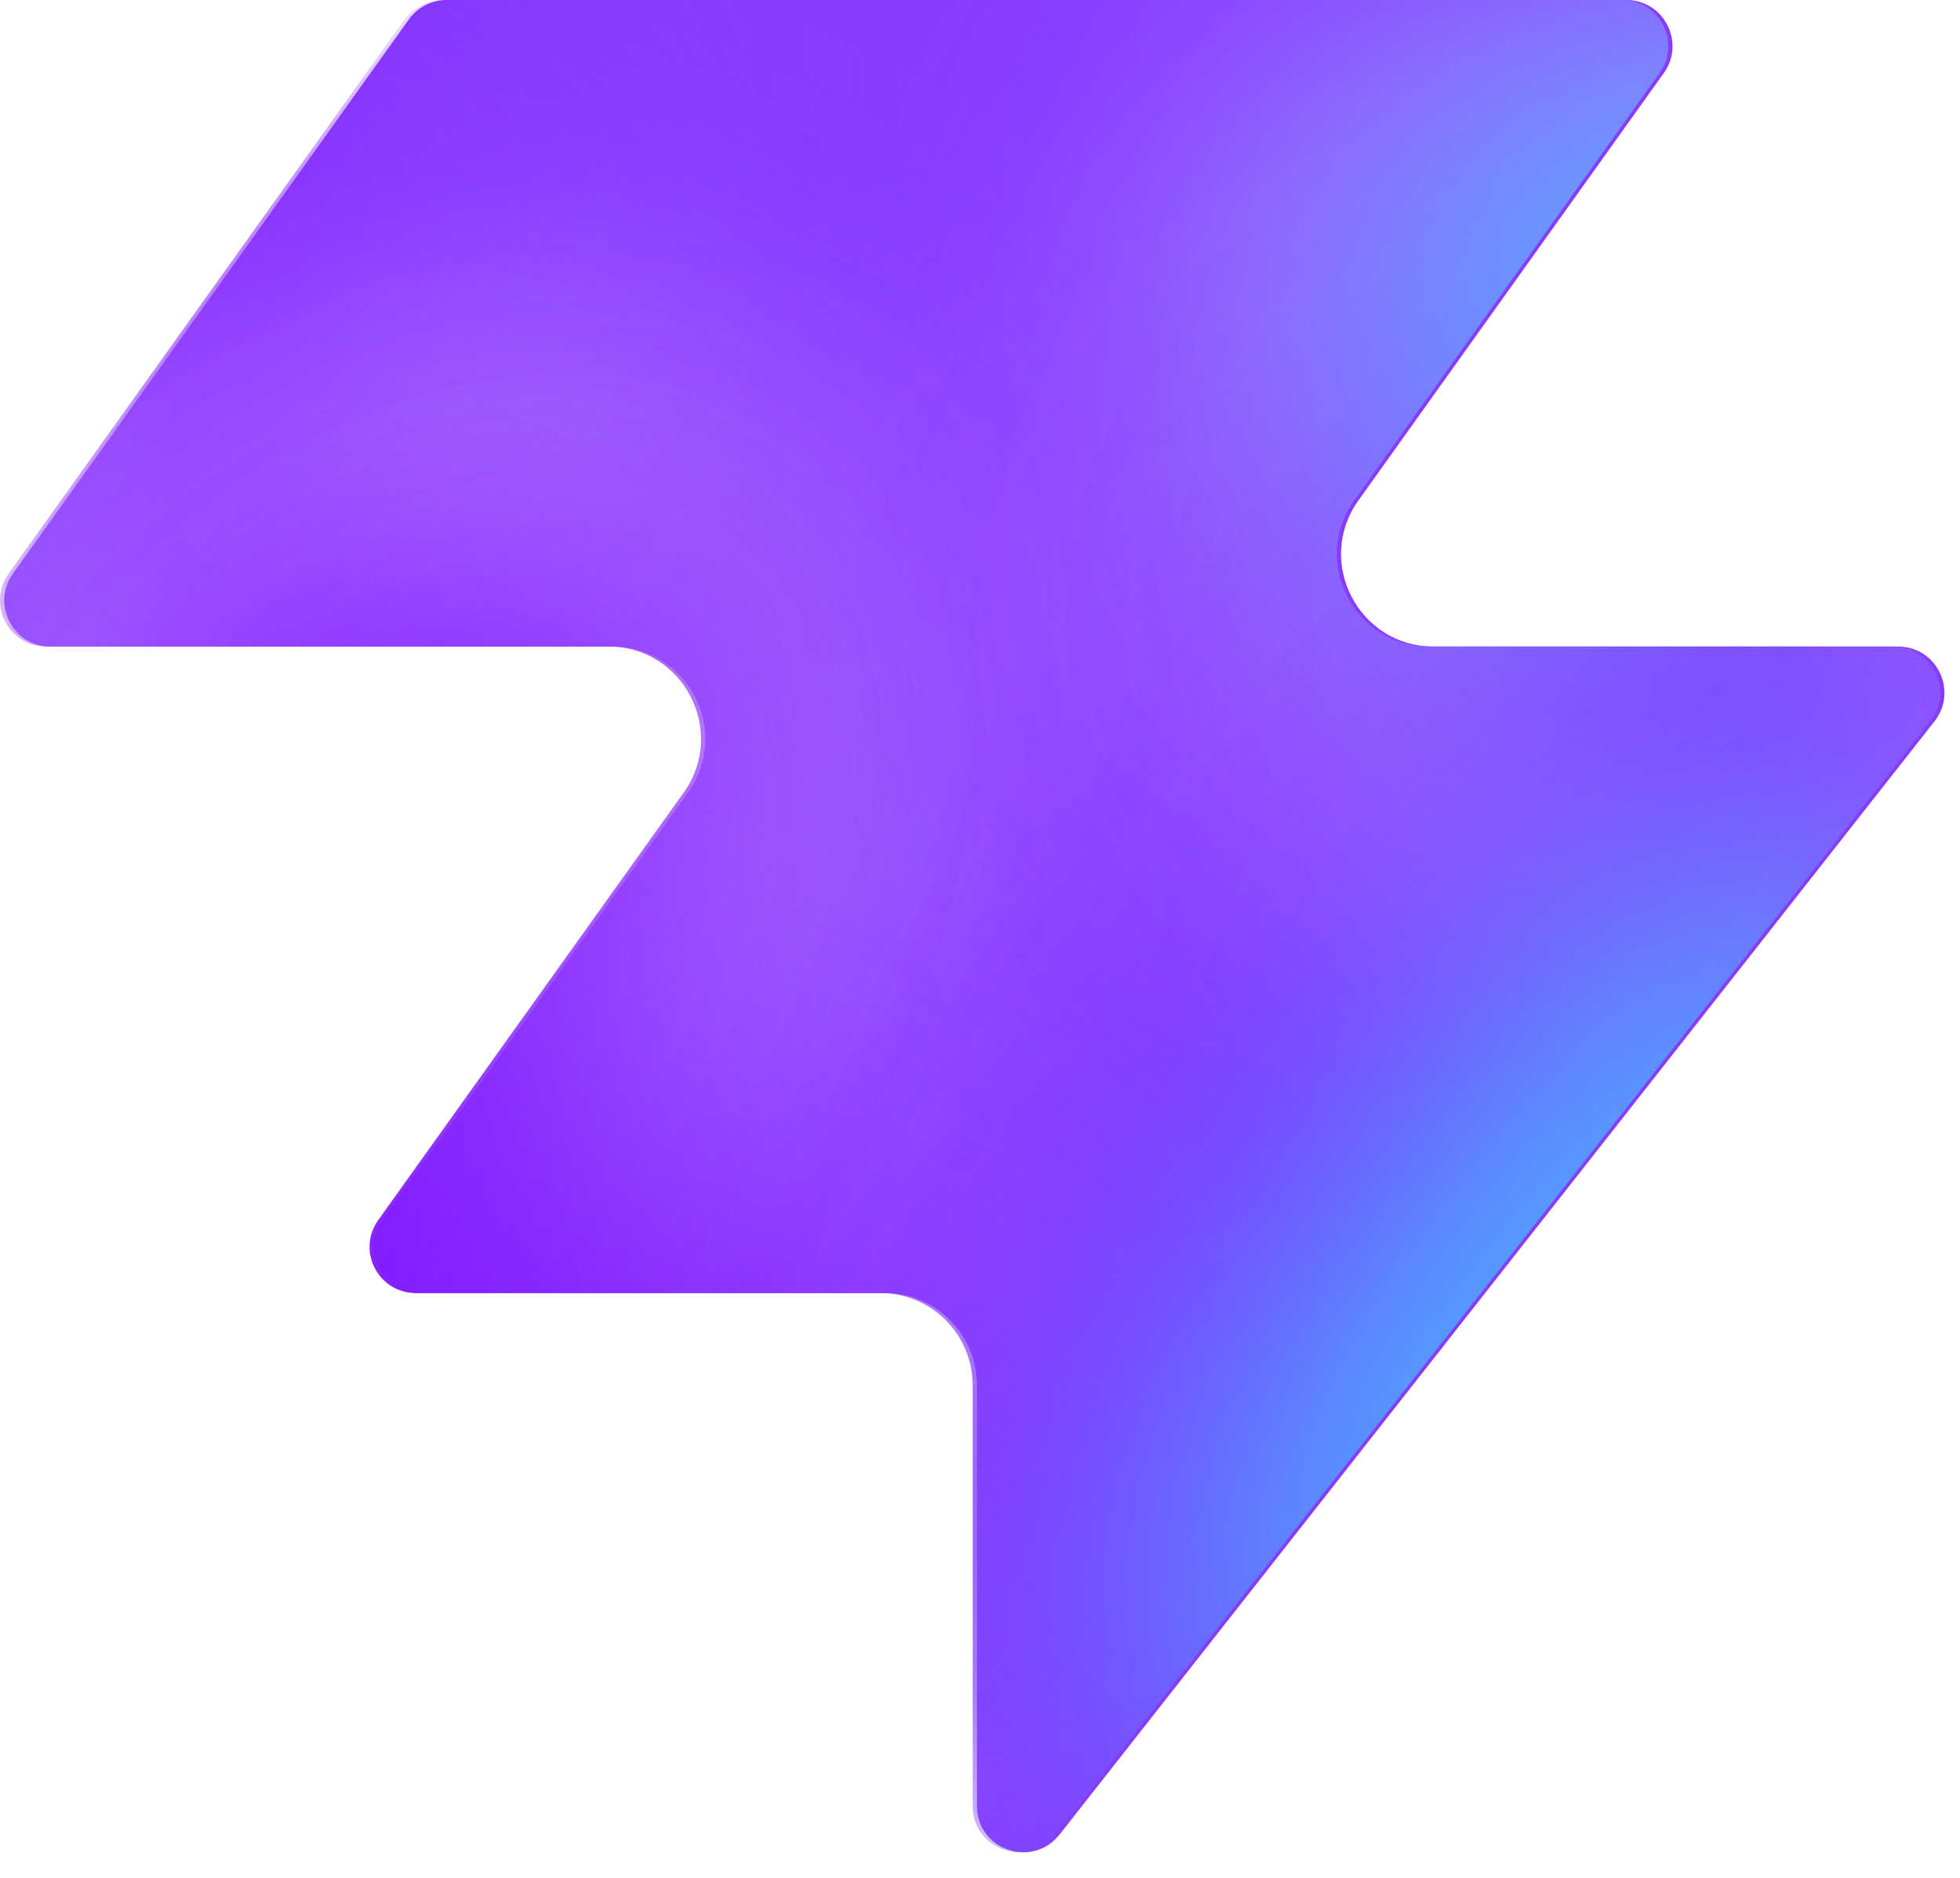
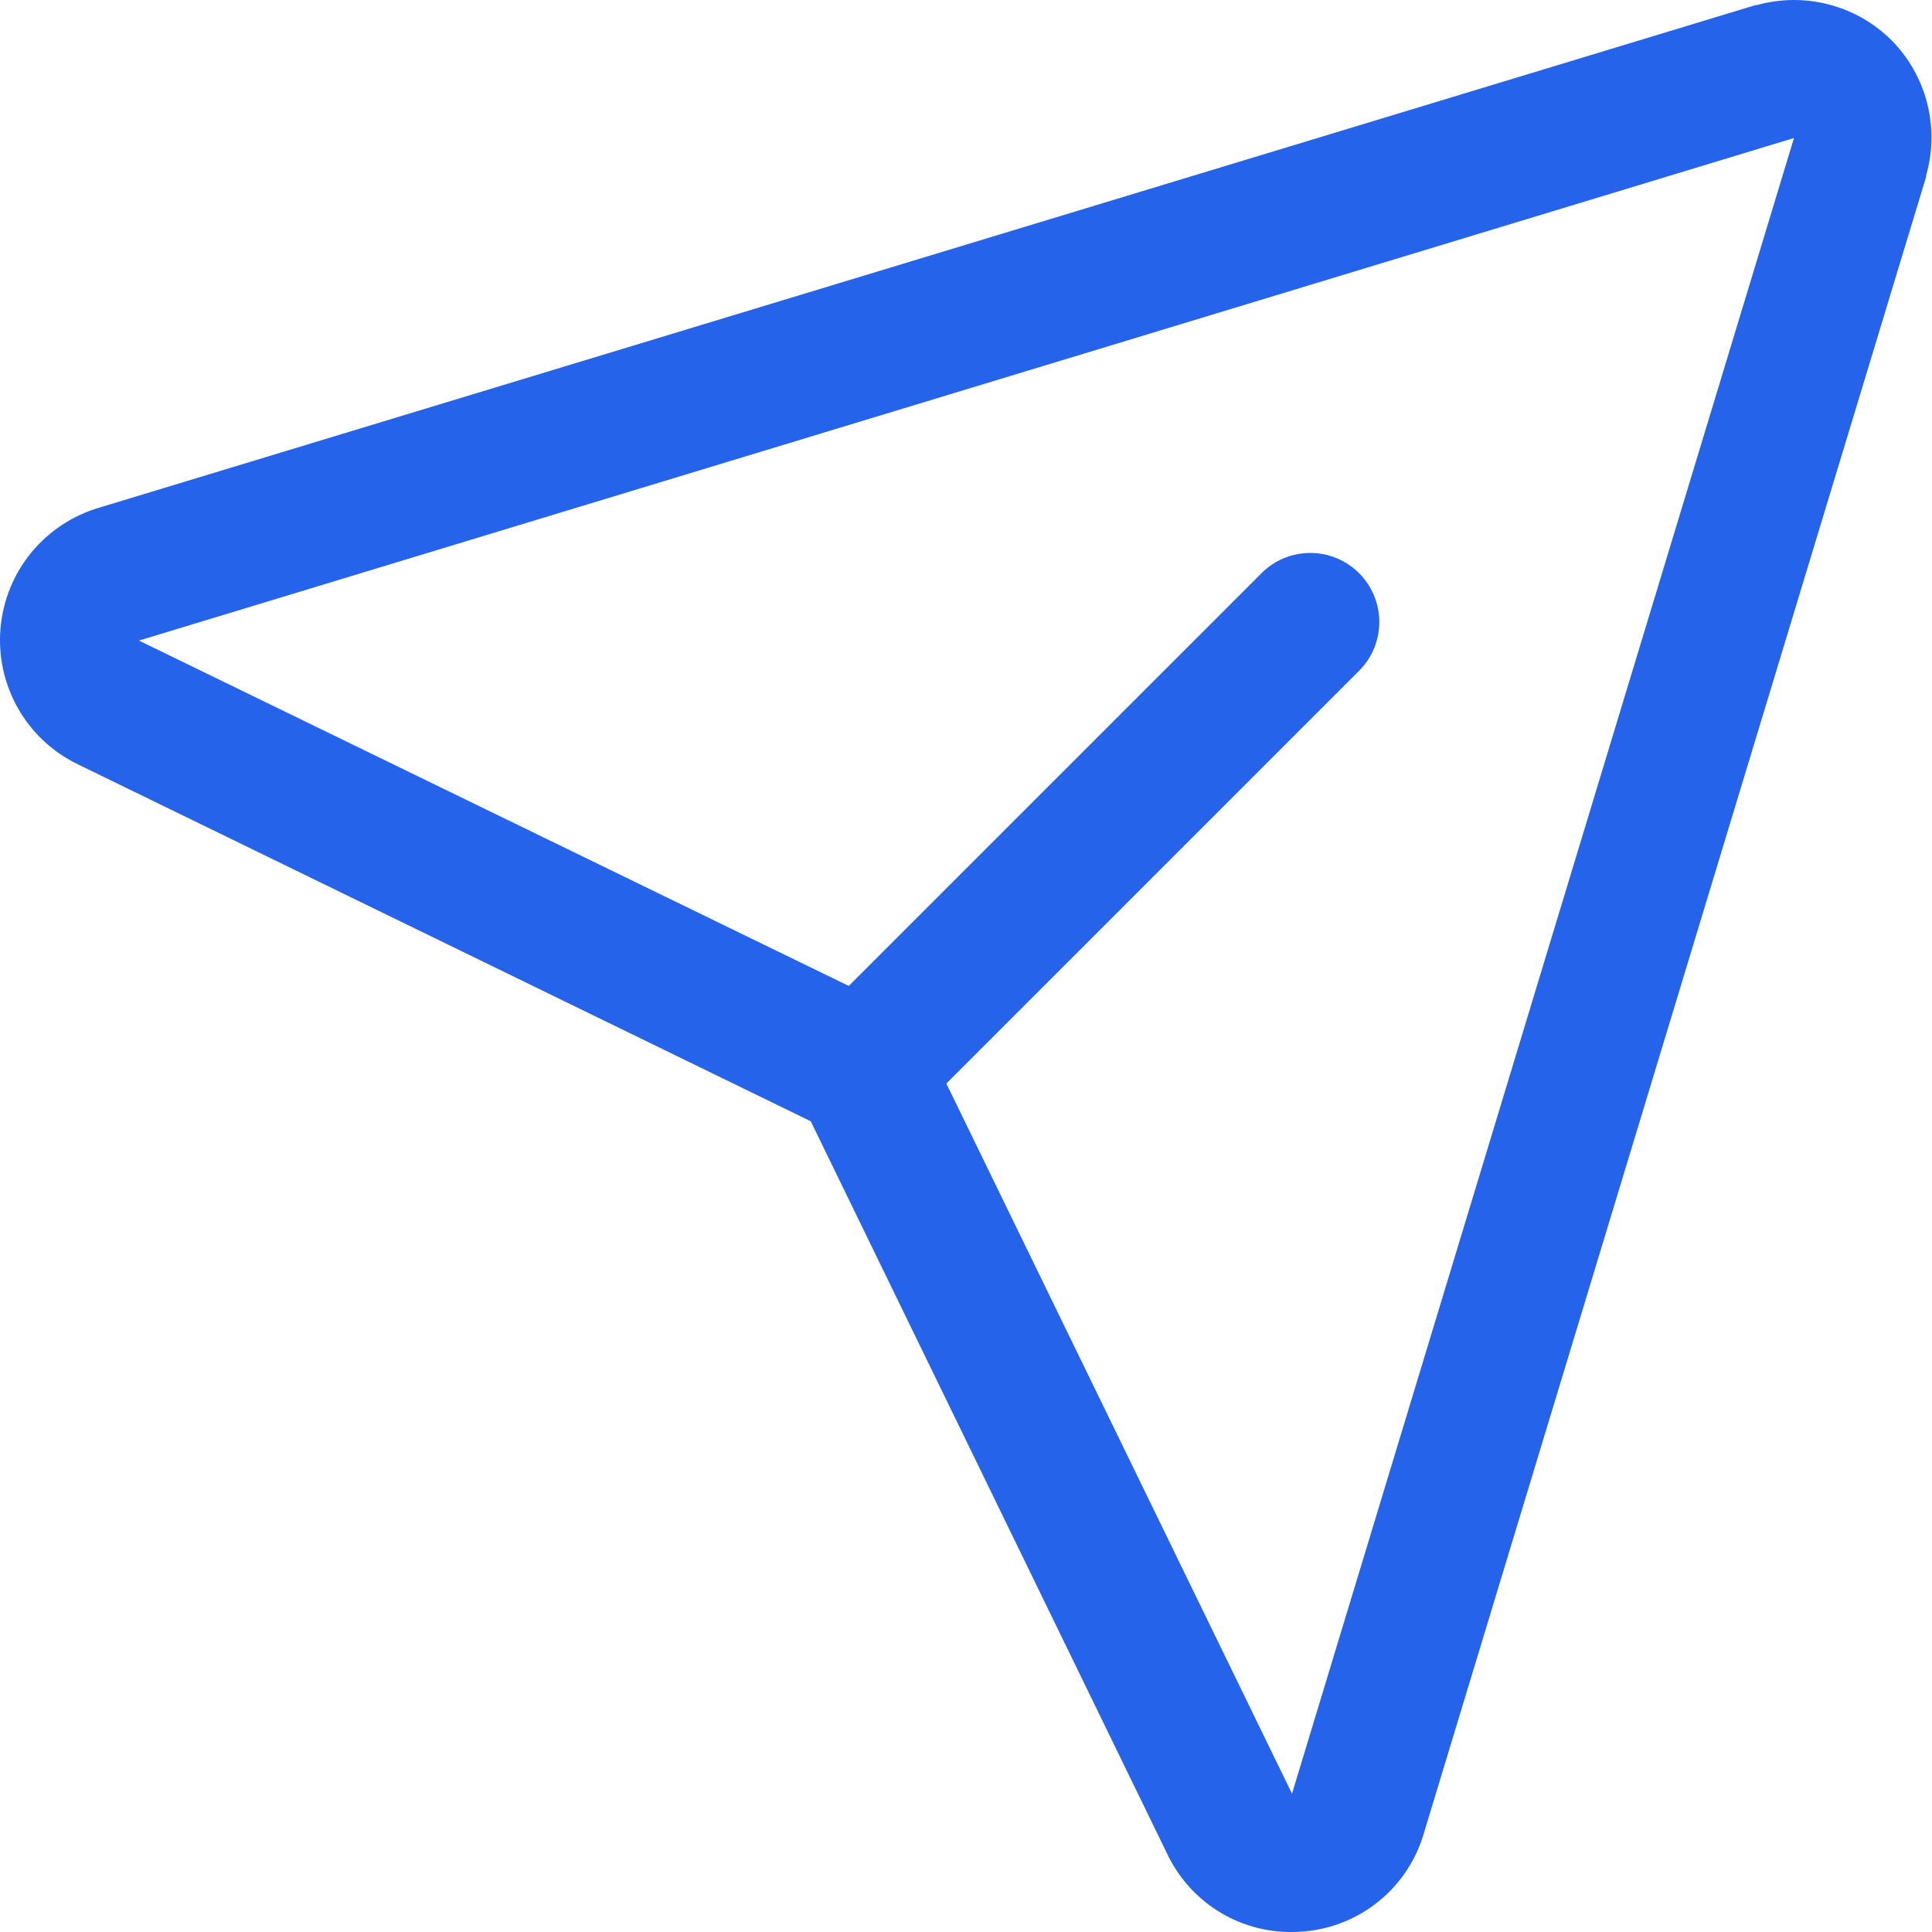
- <svg xmlns="http://www.w3.org/2000/svg" width="48" height="46" fill="none" viewBox="0 0 48 46">
-   <path fill="#863bff" d="M25.946 44.938c-.664.845-2.021.375-2.021-.698V33.937a2.26 2.26 0 0 0-2.262-2.262H10.287c-.92 0-1.456-1.04-.92-1.788l7.48-10.471c1.07-1.497 0-3.578-1.842-3.578H1.237c-.92 0-1.456-1.04-.92-1.788L10.013.474c.214-.297.556-.474.92-.474h28.894c.92 0 1.456 1.04.92 1.788l-7.48 10.471c-1.07 1.498 0 3.579 1.842 3.579h11.377c.943 0 1.473 1.088.89 1.83L25.947 44.94z" style="fill:#863bff;fill:color(display-p3 .525 .23 1);fill-opacity:1" />
-   <mask id="a" width="48" height="46" x="0" y="0" maskUnits="userSpaceOnUse" style="mask-type:alpha">
-     <path fill="#000" d="M25.842 44.938c-.664.844-2.021.375-2.021-.698V33.937a2.26 2.26 0 0 0-2.262-2.262H10.183c-.92 0-1.456-1.04-.92-1.788l7.48-10.471c1.07-1.498 0-3.579-1.842-3.579H1.133c-.92 0-1.456-1.04-.92-1.787L9.91.473c.214-.297.556-.474.92-.474h28.894c.92 0 1.456 1.04.92 1.788l-7.48 10.471c-1.07 1.498 0 3.578 1.842 3.578h11.377c.943 0 1.473 1.088.89 1.832L25.843 44.94z" style="fill:#000;fill-opacity:1" />
-   </mask>
-   <g mask="url(#a)">
-     <g filter="url(#b)">
-       <ellipse cx="5.508" cy="14.704" fill="#ede6ff" rx="5.508" ry="14.704" style="fill:#ede6ff;fill:color(display-p3 .927 .903 1);fill-opacity:1" transform="matrix(.00324 1 1 -.00324 -4.47 31.516)" />
-     </g>
-     <g filter="url(#c)">
-       <ellipse cx="10.399" cy="29.851" fill="#ede6ff" rx="10.399" ry="29.851" style="fill:#ede6ff;fill:color(display-p3 .927 .903 1);fill-opacity:1" transform="matrix(.00324 1 1 -.00324 -39.328 7.883)" />
-     </g>
-     <g filter="url(#d)">
-       <ellipse cx="5.508" cy="30.487" fill="#7e14ff" rx="5.508" ry="30.487" style="fill:#7e14ff;fill:color(display-p3 .492 .077 1);fill-opacity:1" transform="rotate(89.814 -25.913 -14.639)scale(1 -1)" />
-     </g>
-     <g filter="url(#e)">
-       <ellipse cx="5.508" cy="30.599" fill="#7e14ff" rx="5.508" ry="30.599" style="fill:#7e14ff;fill:color(display-p3 .492 .077 1);fill-opacity:1" transform="rotate(89.814 -32.644 -3.334)scale(1 -1)" />
-     </g>
-     <g filter="url(#f)">
-       <ellipse cx="5.508" cy="30.599" fill="#7e14ff" rx="5.508" ry="30.599" style="fill:#7e14ff;fill:color(display-p3 .492 .077 1);fill-opacity:1" transform="matrix(.00324 1 1 -.00324 -34.34 30.47)" />
-     </g>
-     <g filter="url(#g)">
-       <ellipse cx="14.072" cy="22.078" fill="#ede6ff" rx="14.072" ry="22.078" style="fill:#ede6ff;fill:color(display-p3 .927 .903 1);fill-opacity:1" transform="rotate(93.35 24.506 48.493)scale(-1 1)" />
-     </g>
-     <g filter="url(#h)">
-       <ellipse cx="3.47" cy="21.501" fill="#7e14ff" rx="3.47" ry="21.501" style="fill:#7e14ff;fill:color(display-p3 .492 .077 1);fill-opacity:1" transform="rotate(89.009 28.708 47.59)scale(-1 1)" />
-     </g>
-     <g filter="url(#i)">
-       <ellipse cx="3.47" cy="21.501" fill="#7e14ff" rx="3.47" ry="21.501" style="fill:#7e14ff;fill:color(display-p3 .492 .077 1);fill-opacity:1" transform="rotate(89.009 28.708 47.59)scale(-1 1)" />
-     </g>
-     <g filter="url(#j)">
-       <ellipse cx=".387" cy="8.972" fill="#7e14ff" rx="4.407" ry="29.108" style="fill:#7e14ff;fill:color(display-p3 .492 .077 1);fill-opacity:1" transform="rotate(39.51 .387 8.972)" />
-     </g>
-     <g filter="url(#k)">
-       <ellipse cx="47.523" cy="-6.092" fill="#7e14ff" rx="4.407" ry="29.108" style="fill:#7e14ff;fill:color(display-p3 .492 .077 1);fill-opacity:1" transform="rotate(37.892 47.523 -6.092)" />
-     </g>
-     <g filter="url(#l)">
-       <ellipse cx="41.412" cy="6.333" fill="#47bfff" rx="5.971" ry="9.665" style="fill:#47bfff;fill:color(display-p3 .28 .748 1);fill-opacity:1" transform="rotate(37.892 41.412 6.333)" />
-     </g>
-     <g filter="url(#m)">
-       <ellipse cx="-1.879" cy="38.332" fill="#7e14ff" rx="4.407" ry="29.108" style="fill:#7e14ff;fill:color(display-p3 .492 .077 1);fill-opacity:1" transform="rotate(37.892 -1.88 38.332)" />
-     </g>
-     <g filter="url(#n)">
-       <ellipse cx="-1.879" cy="38.332" fill="#7e14ff" rx="4.407" ry="29.108" style="fill:#7e14ff;fill:color(display-p3 .492 .077 1);fill-opacity:1" transform="rotate(37.892 -1.88 38.332)" />
-     </g>
-     <g filter="url(#o)">
-       <ellipse cx="35.651" cy="29.907" fill="#7e14ff" rx="4.407" ry="29.108" style="fill:#7e14ff;fill:color(display-p3 .492 .077 1);fill-opacity:1" transform="rotate(37.892 35.651 29.907)" />
-     </g>
-     <g filter="url(#p)">
-       <ellipse cx="38.418" cy="32.4" fill="#47bfff" rx="5.971" ry="15.297" style="fill:#47bfff;fill:color(display-p3 .28 .748 1);fill-opacity:1" transform="rotate(37.892 38.418 32.4)" />
-     </g>
-   </g>
-   <defs>
-     <filter id="b" width="60.045" height="41.654" x="-19.77" y="16.149" color-interpolation-filters="sRGB" filterUnits="userSpaceOnUse">
-       <feFlood flood-opacity="0" result="BackgroundImageFix" />
-       <feBlend in="SourceGraphic" in2="BackgroundImageFix" result="shape" />
-       <feGaussianBlur result="effect1_foregroundBlur_2002_17158" stdDeviation="7.659" />
-     </filter>
-     <filter id="c" width="90.34" height="51.437" x="-54.613" y="-7.533" color-interpolation-filters="sRGB" filterUnits="userSpaceOnUse">
-       <feFlood flood-opacity="0" result="BackgroundImageFix" />
-       <feBlend in="SourceGraphic" in2="BackgroundImageFix" result="shape" />
-       <feGaussianBlur result="effect1_foregroundBlur_2002_17158" stdDeviation="7.659" />
-     </filter>
-     <filter id="d" width="79.355" height="29.4" x="-49.64" y="2.03" color-interpolation-filters="sRGB" filterUnits="userSpaceOnUse">
-       <feFlood flood-opacity="0" result="BackgroundImageFix" />
-       <feBlend in="SourceGraphic" in2="BackgroundImageFix" result="shape" />
-       <feGaussianBlur result="effect1_foregroundBlur_2002_17158" stdDeviation="4.596" />
-     </filter>
-     <filter id="e" width="79.579" height="29.4" x="-45.045" y="20.029" color-interpolation-filters="sRGB" filterUnits="userSpaceOnUse">
-       <feFlood flood-opacity="0" result="BackgroundImageFix" />
-       <feBlend in="SourceGraphic" in2="BackgroundImageFix" result="shape" />
-       <feGaussianBlur result="effect1_foregroundBlur_2002_17158" stdDeviation="4.596" />
-     </filter>
-     <filter id="f" width="79.579" height="29.4" x="-43.513" y="21.178" color-interpolation-filters="sRGB" filterUnits="userSpaceOnUse">
-       <feFlood flood-opacity="0" result="BackgroundImageFix" />
-       <feBlend in="SourceGraphic" in2="BackgroundImageFix" result="shape" />
-       <feGaussianBlur result="effect1_foregroundBlur_2002_17158" stdDeviation="4.596" />
-     </filter>
-     <filter id="g" width="74.749" height="58.852" x="15.756" y="-17.901" color-interpolation-filters="sRGB" filterUnits="userSpaceOnUse">
-       <feFlood flood-opacity="0" result="BackgroundImageFix" />
-       <feBlend in="SourceGraphic" in2="BackgroundImageFix" result="shape" />
-       <feGaussianBlur result="effect1_foregroundBlur_2002_17158" stdDeviation="7.659" />
-     </filter>
-     <filter id="h" width="61.377" height="25.362" x="23.548" y="2.284" color-interpolation-filters="sRGB" filterUnits="userSpaceOnUse">
-       <feFlood flood-opacity="0" result="BackgroundImageFix" />
-       <feBlend in="SourceGraphic" in2="BackgroundImageFix" result="shape" />
-       <feGaussianBlur result="effect1_foregroundBlur_2002_17158" stdDeviation="4.596" />
-     </filter>
-     <filter id="i" width="61.377" height="25.362" x="23.548" y="2.284" color-interpolation-filters="sRGB" filterUnits="userSpaceOnUse">
-       <feFlood flood-opacity="0" result="BackgroundImageFix" />
-       <feBlend in="SourceGraphic" in2="BackgroundImageFix" result="shape" />
-       <feGaussianBlur result="effect1_foregroundBlur_2002_17158" stdDeviation="4.596" />
-     </filter>
-     <filter id="j" width="56.045" height="63.649" x="-27.636" y="-22.853" color-interpolation-filters="sRGB" filterUnits="userSpaceOnUse">
-       <feFlood flood-opacity="0" result="BackgroundImageFix" />
-       <feBlend in="SourceGraphic" in2="BackgroundImageFix" result="shape" />
-       <feGaussianBlur result="effect1_foregroundBlur_2002_17158" stdDeviation="4.596" />
-     </filter>
-     <filter id="k" width="54.814" height="64.646" x="20.116" y="-38.415" color-interpolation-filters="sRGB" filterUnits="userSpaceOnUse">
-       <feFlood flood-opacity="0" result="BackgroundImageFix" />
-       <feBlend in="SourceGraphic" in2="BackgroundImageFix" result="shape" />
-       <feGaussianBlur result="effect1_foregroundBlur_2002_17158" stdDeviation="4.596" />
-     </filter>
-     <filter id="l" width="33.541" height="35.313" x="24.641" y="-11.323" color-interpolation-filters="sRGB" filterUnits="userSpaceOnUse">
-       <feFlood flood-opacity="0" result="BackgroundImageFix" />
-       <feBlend in="SourceGraphic" in2="BackgroundImageFix" result="shape" />
-       <feGaussianBlur result="effect1_foregroundBlur_2002_17158" stdDeviation="4.596" />
-     </filter>
-     <filter id="m" width="54.814" height="64.646" x="-29.286" y="6.009" color-interpolation-filters="sRGB" filterUnits="userSpaceOnUse">
-       <feFlood flood-opacity="0" result="BackgroundImageFix" />
-       <feBlend in="SourceGraphic" in2="BackgroundImageFix" result="shape" />
-       <feGaussianBlur result="effect1_foregroundBlur_2002_17158" stdDeviation="4.596" />
-     </filter>
-     <filter id="n" width="54.814" height="64.646" x="-29.286" y="6.009" color-interpolation-filters="sRGB" filterUnits="userSpaceOnUse">
-       <feFlood flood-opacity="0" result="BackgroundImageFix" />
-       <feBlend in="SourceGraphic" in2="BackgroundImageFix" result="shape" />
-       <feGaussianBlur result="effect1_foregroundBlur_2002_17158" stdDeviation="4.596" />
-     </filter>
-     <filter id="o" width="54.814" height="64.646" x="8.244" y="-2.416" color-interpolation-filters="sRGB" filterUnits="userSpaceOnUse">
-       <feFlood flood-opacity="0" result="BackgroundImageFix" />
-       <feBlend in="SourceGraphic" in2="BackgroundImageFix" result="shape" />
-       <feGaussianBlur result="effect1_foregroundBlur_2002_17158" stdDeviation="4.596" />
-     </filter>
-     <filter id="p" width="39.409" height="43.623" x="18.713" y="10.588" color-interpolation-filters="sRGB" filterUnits="userSpaceOnUse">
-       <feFlood flood-opacity="0" result="BackgroundImageFix" />
-       <feBlend in="SourceGraphic" in2="BackgroundImageFix" result="shape" />
-       <feGaussianBlur result="effect1_foregroundBlur_2002_17158" stdDeviation="4.596" />
-     </filter>
-   </defs>
+ <svg xmlns="http://www.w3.org/2000/svg" width="28" height="28" viewBox="0 0 28 28" fill="none">
+   <path d="M27.415 0.585C27.163 0.334 26.849 0.154 26.505 0.065C26.161 -0.025 25.8 -0.021 25.457 0.075H25.439L1.446 7.355C1.057 7.468 0.71 7.696 0.453 8.009C0.196 8.322 0.041 8.707 0.007 9.111C-0.027 9.515 0.063 9.919 0.264 10.271C0.466 10.623 0.769 10.905 1.135 11.08L11.75 16.25L16.912 26.859C17.073 27.202 17.328 27.491 17.648 27.694C17.968 27.896 18.339 28.002 18.717 28C18.775 28 18.832 27.998 18.89 27.993C19.294 27.96 19.677 27.805 19.99 27.548C20.303 27.291 20.53 26.944 20.64 26.554L27.915 2.562C27.915 2.555 27.915 2.549 27.915 2.543C28.013 2.202 28.018 1.84 27.93 1.496C27.842 1.152 27.665 0.838 27.415 0.585ZM18.729 25.982L18.722 25.999V25.99L13.715 15.703L19.715 9.703C19.895 9.514 19.993 9.262 19.99 9.001C19.986 8.741 19.881 8.491 19.697 8.307C19.513 8.123 19.264 8.017 19.003 8.014C18.742 8.011 18.49 8.109 18.301 8.289L12.301 14.289L2.01 9.282H2.001H2.019L26 2L18.729 25.982Z" fill="#2563EB" />
</svg>
